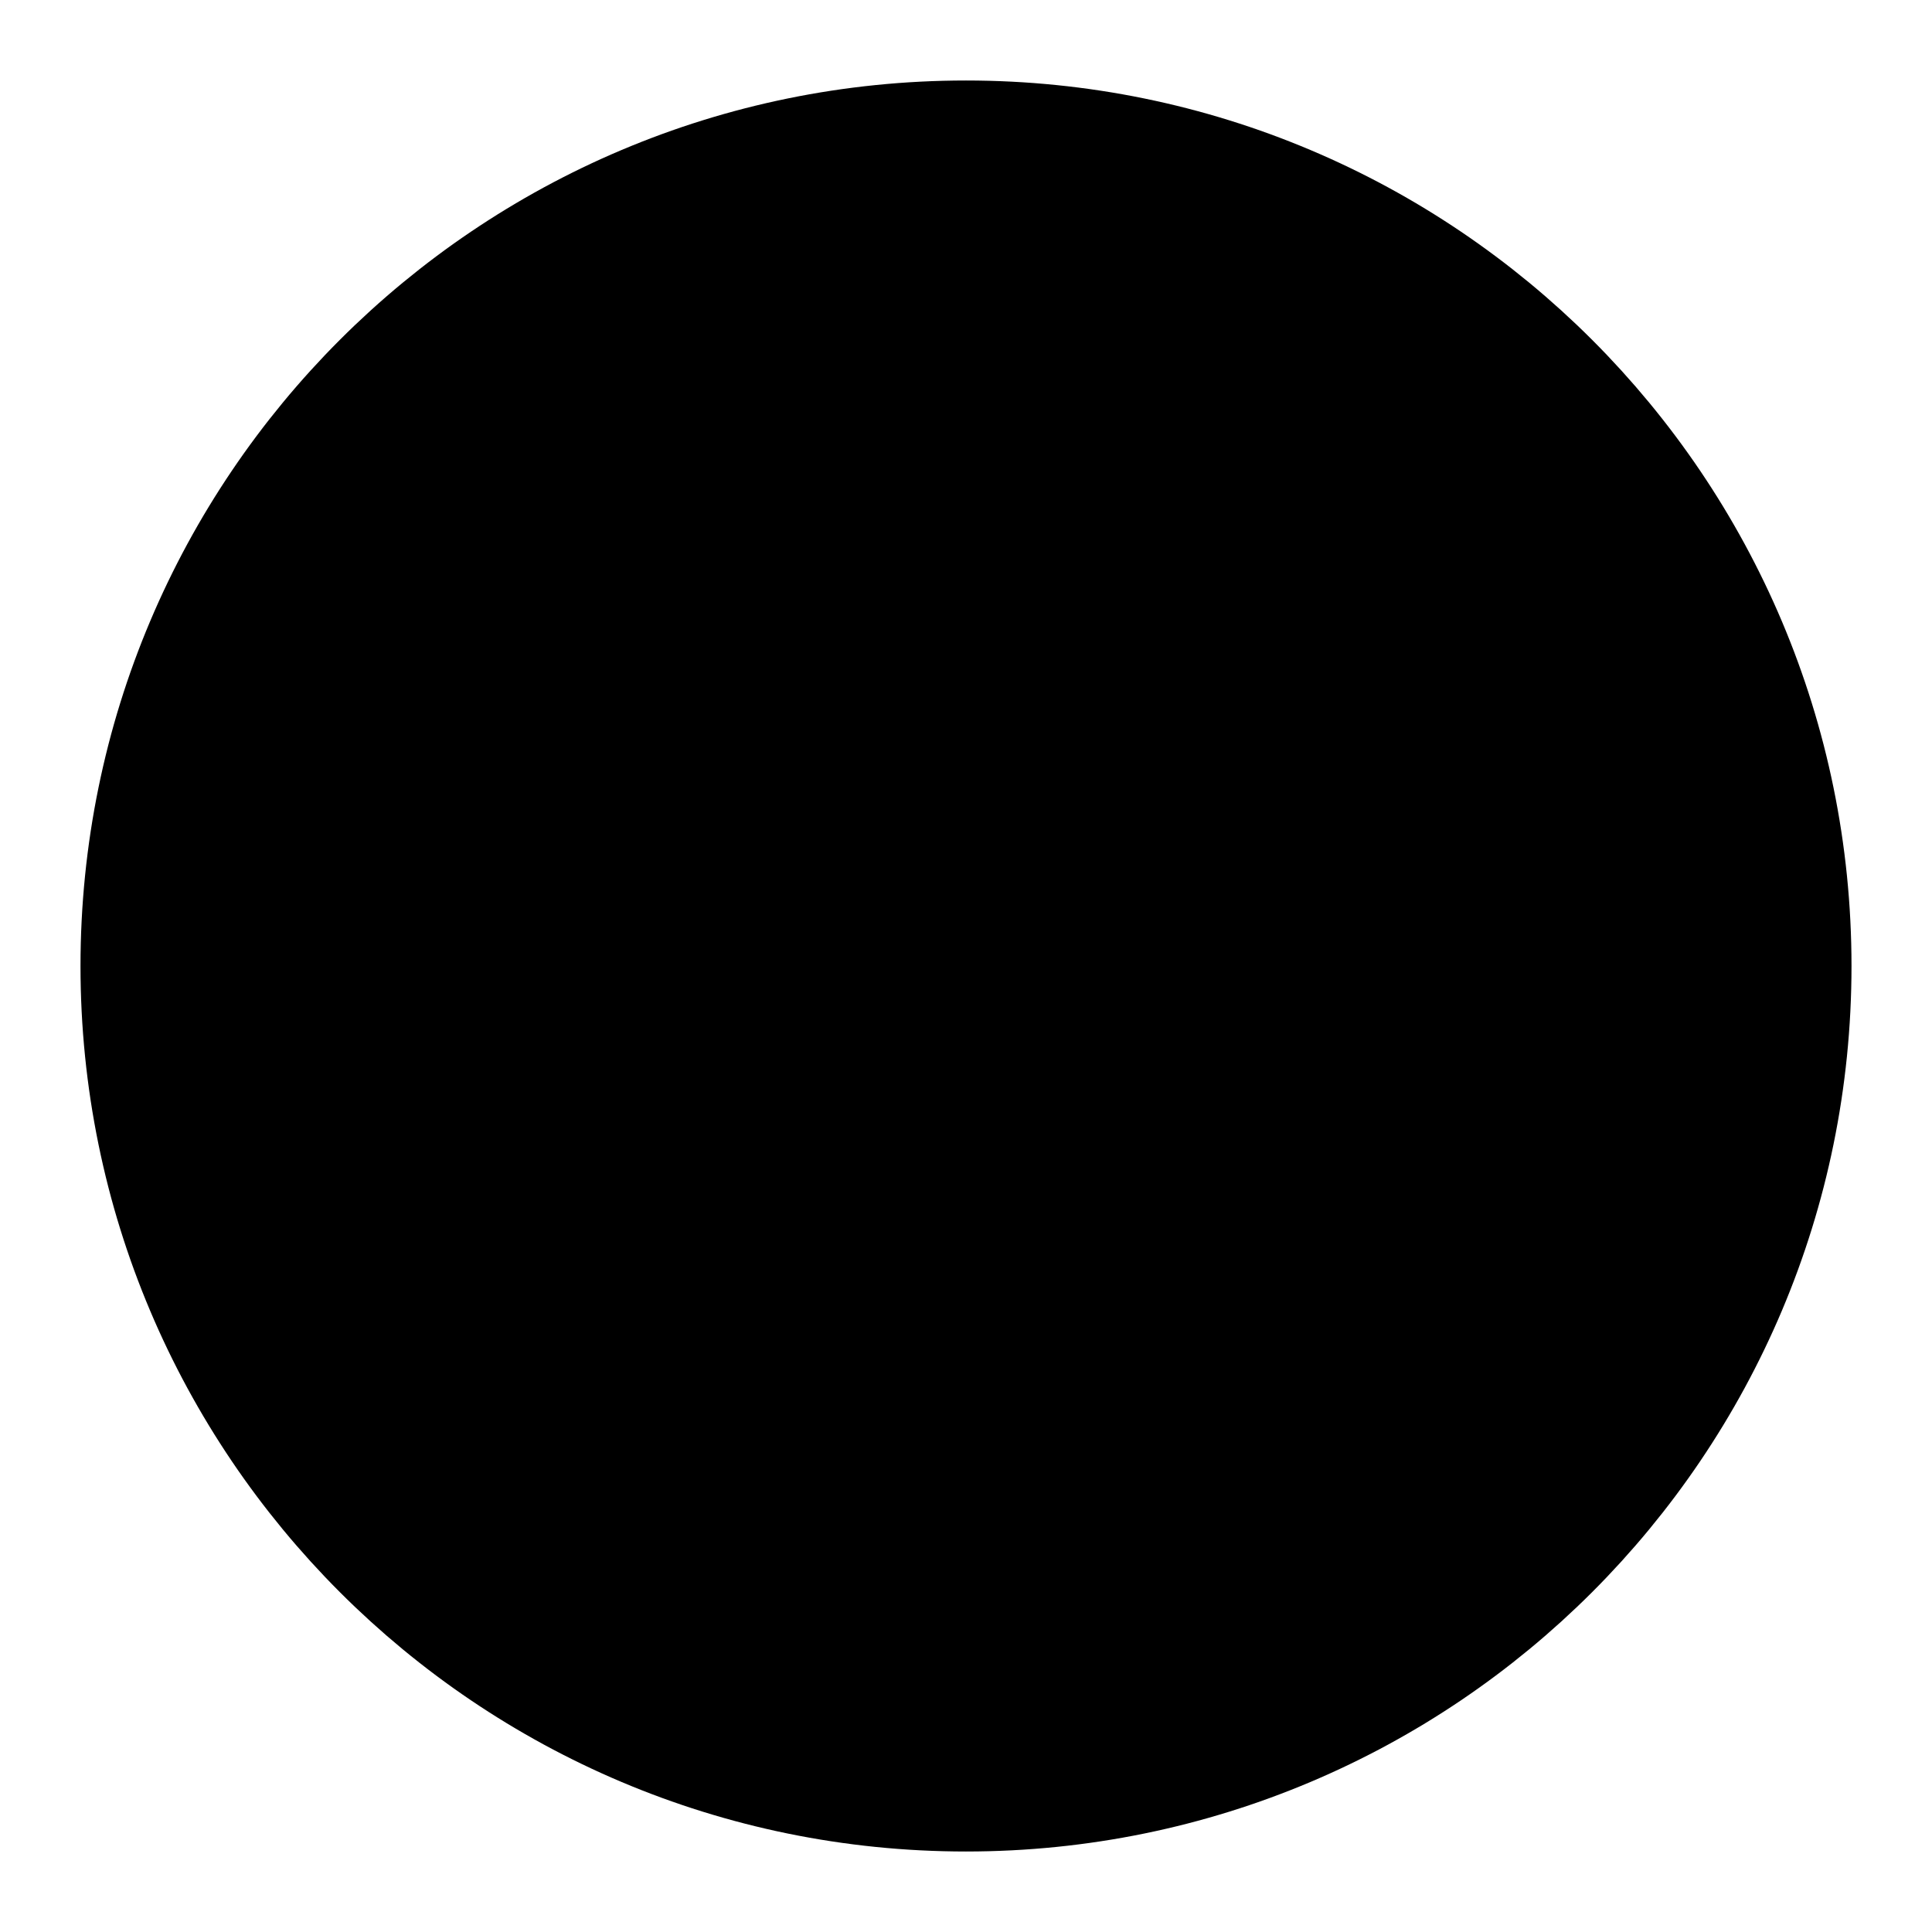
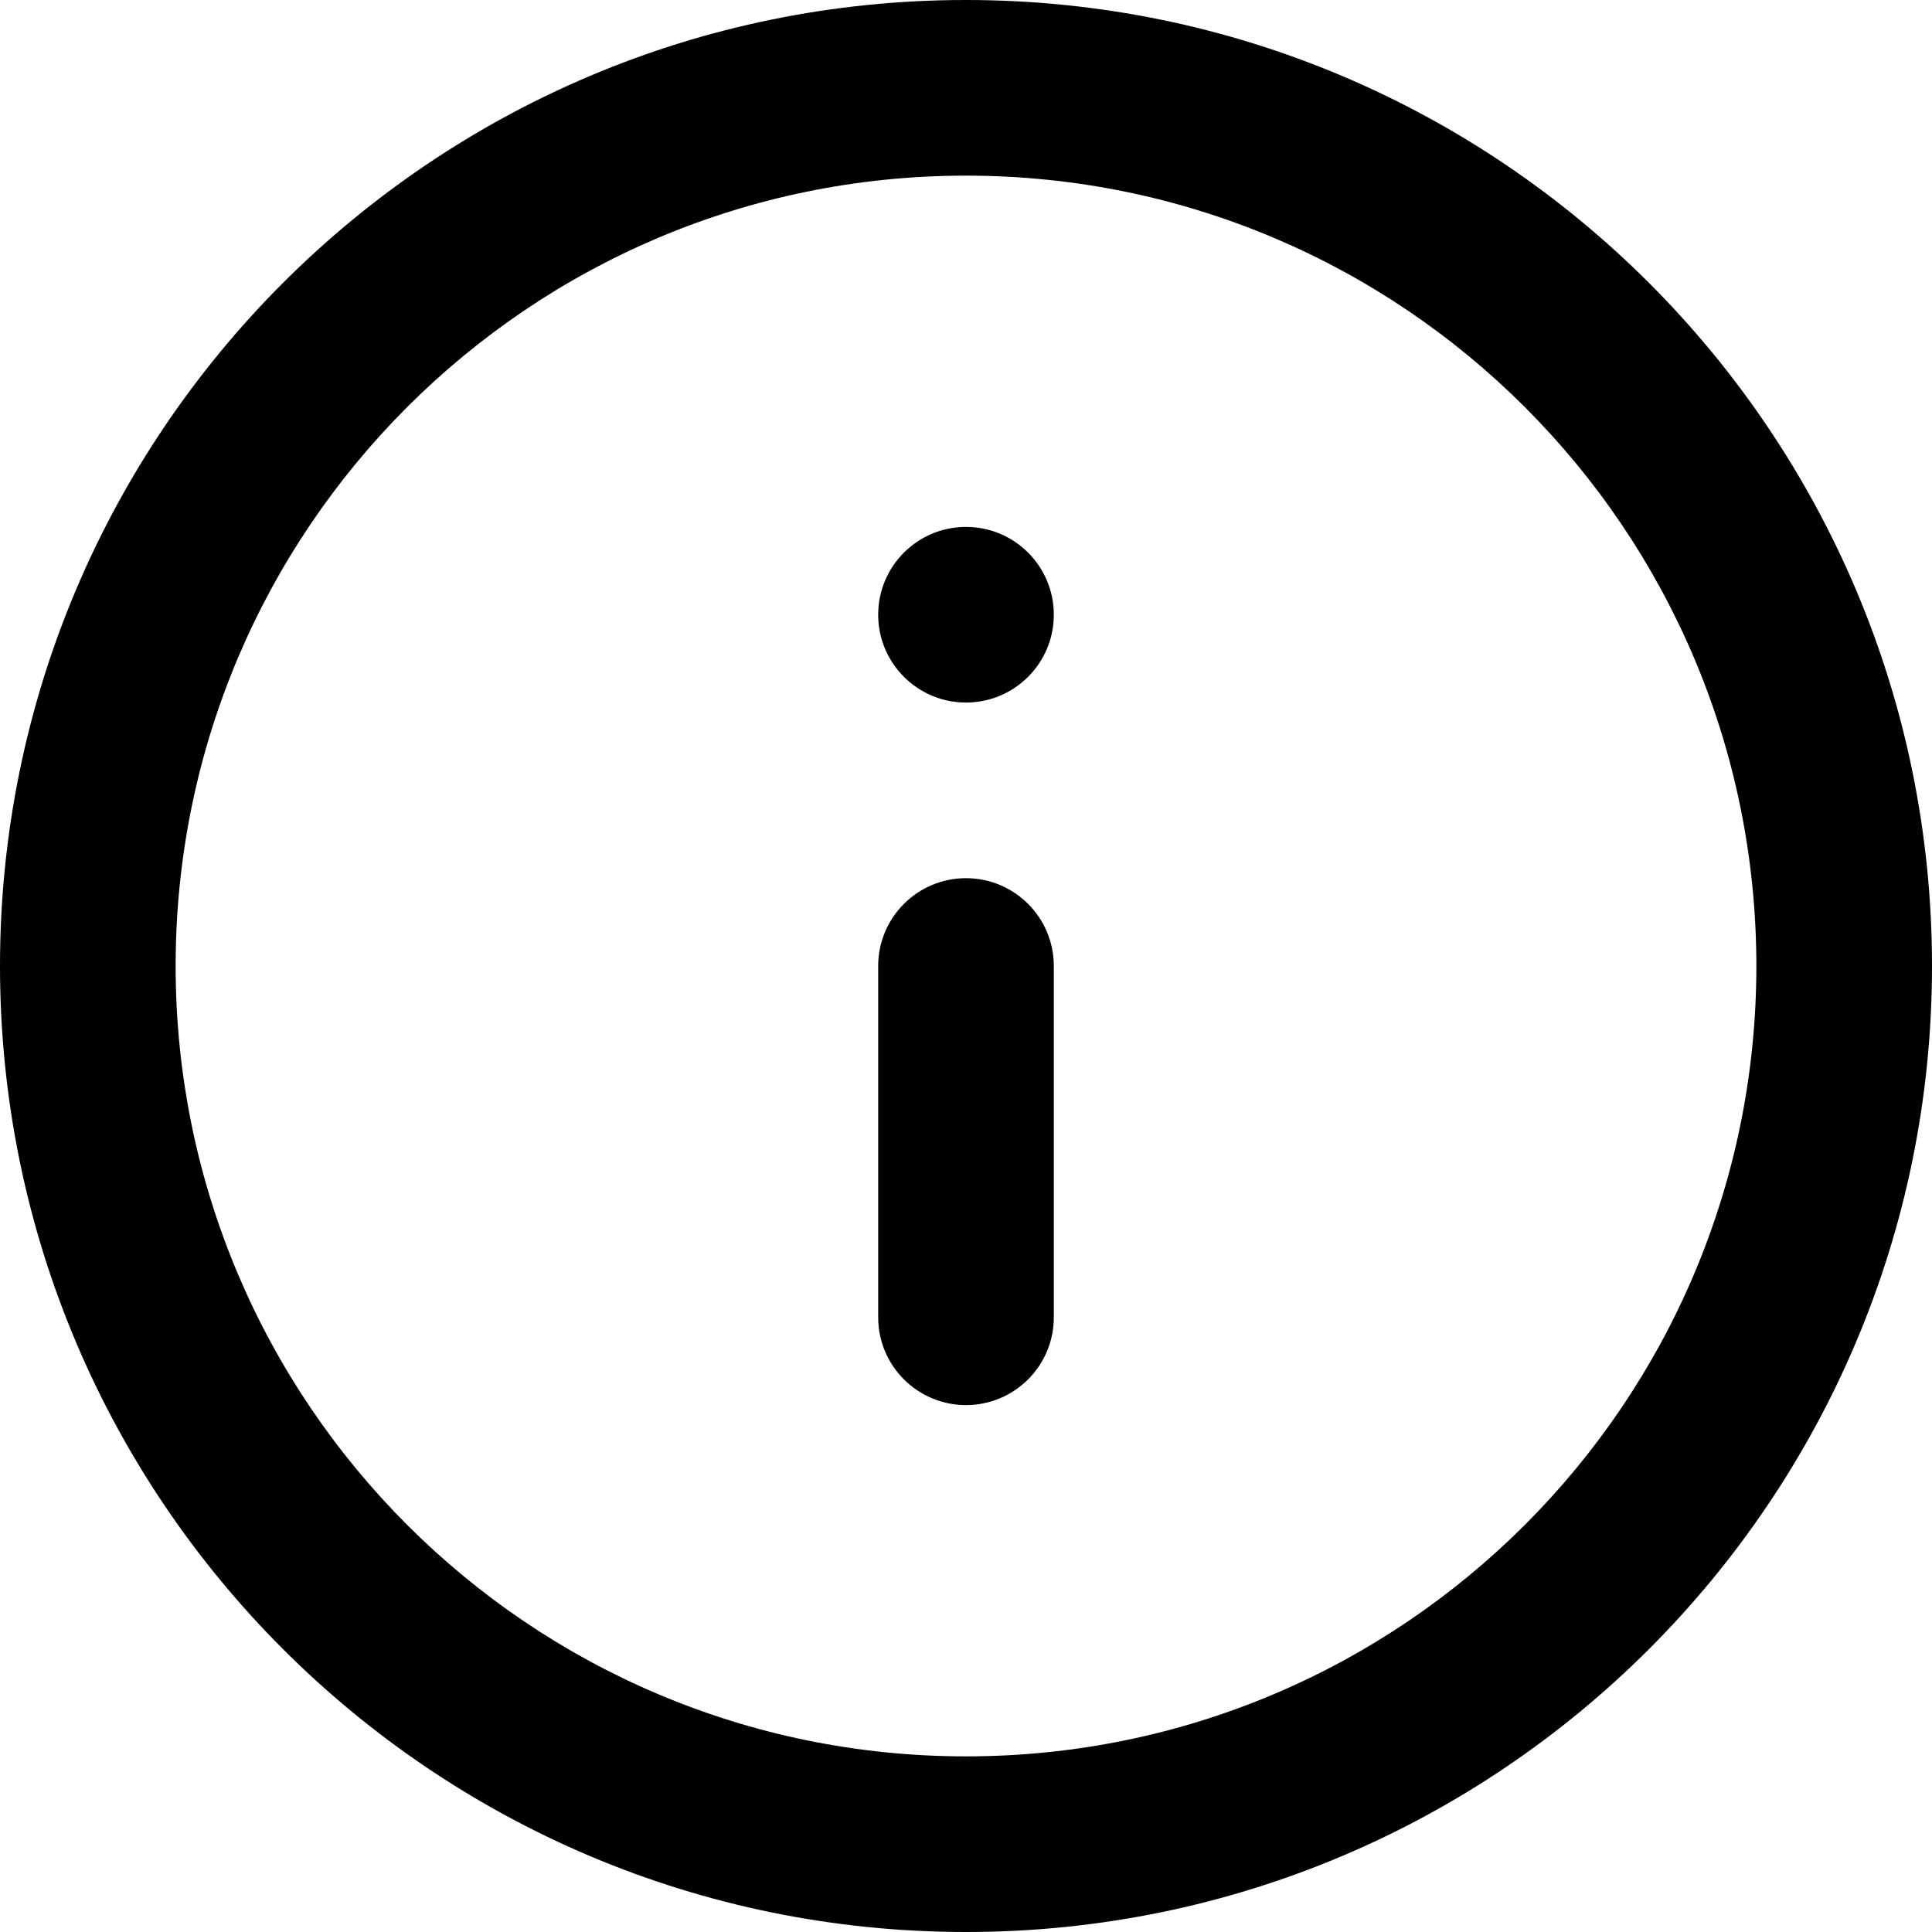
- <svg xmlns="http://www.w3.org/2000/svg" viewBox="0 0 24 24" stroke="currentColor" stroke-width="2" stroke-linecap="round" stroke-linejoin="round">
-   <circle cx="12" cy="12" r="10" />
-   <path d="M12 16v-4m0-4" />
+ <svg xmlns="http://www.w3.org/2000/svg" viewBox="0 0 22 22" fill="none">
+   <path fill-rule="evenodd" clip-rule="evenodd" d="M11 2a9 9 0 1 0 0 18 9 9 0 0 0 0-18zM0 11C0 4.925 4.925 0 11 0s11 4.925 11 11-4.925 11-11 11S0 17.075 0 11z" fill="#000" />
+   <circle cx="1" cy="1" r="1" transform="translate(10 6)" fill="#000" />
+   <path d="M12 11v4a1 1 0 1 1-2 0v-4a1 1 0 1 1 2 0z" fill="#000" />
</svg>
